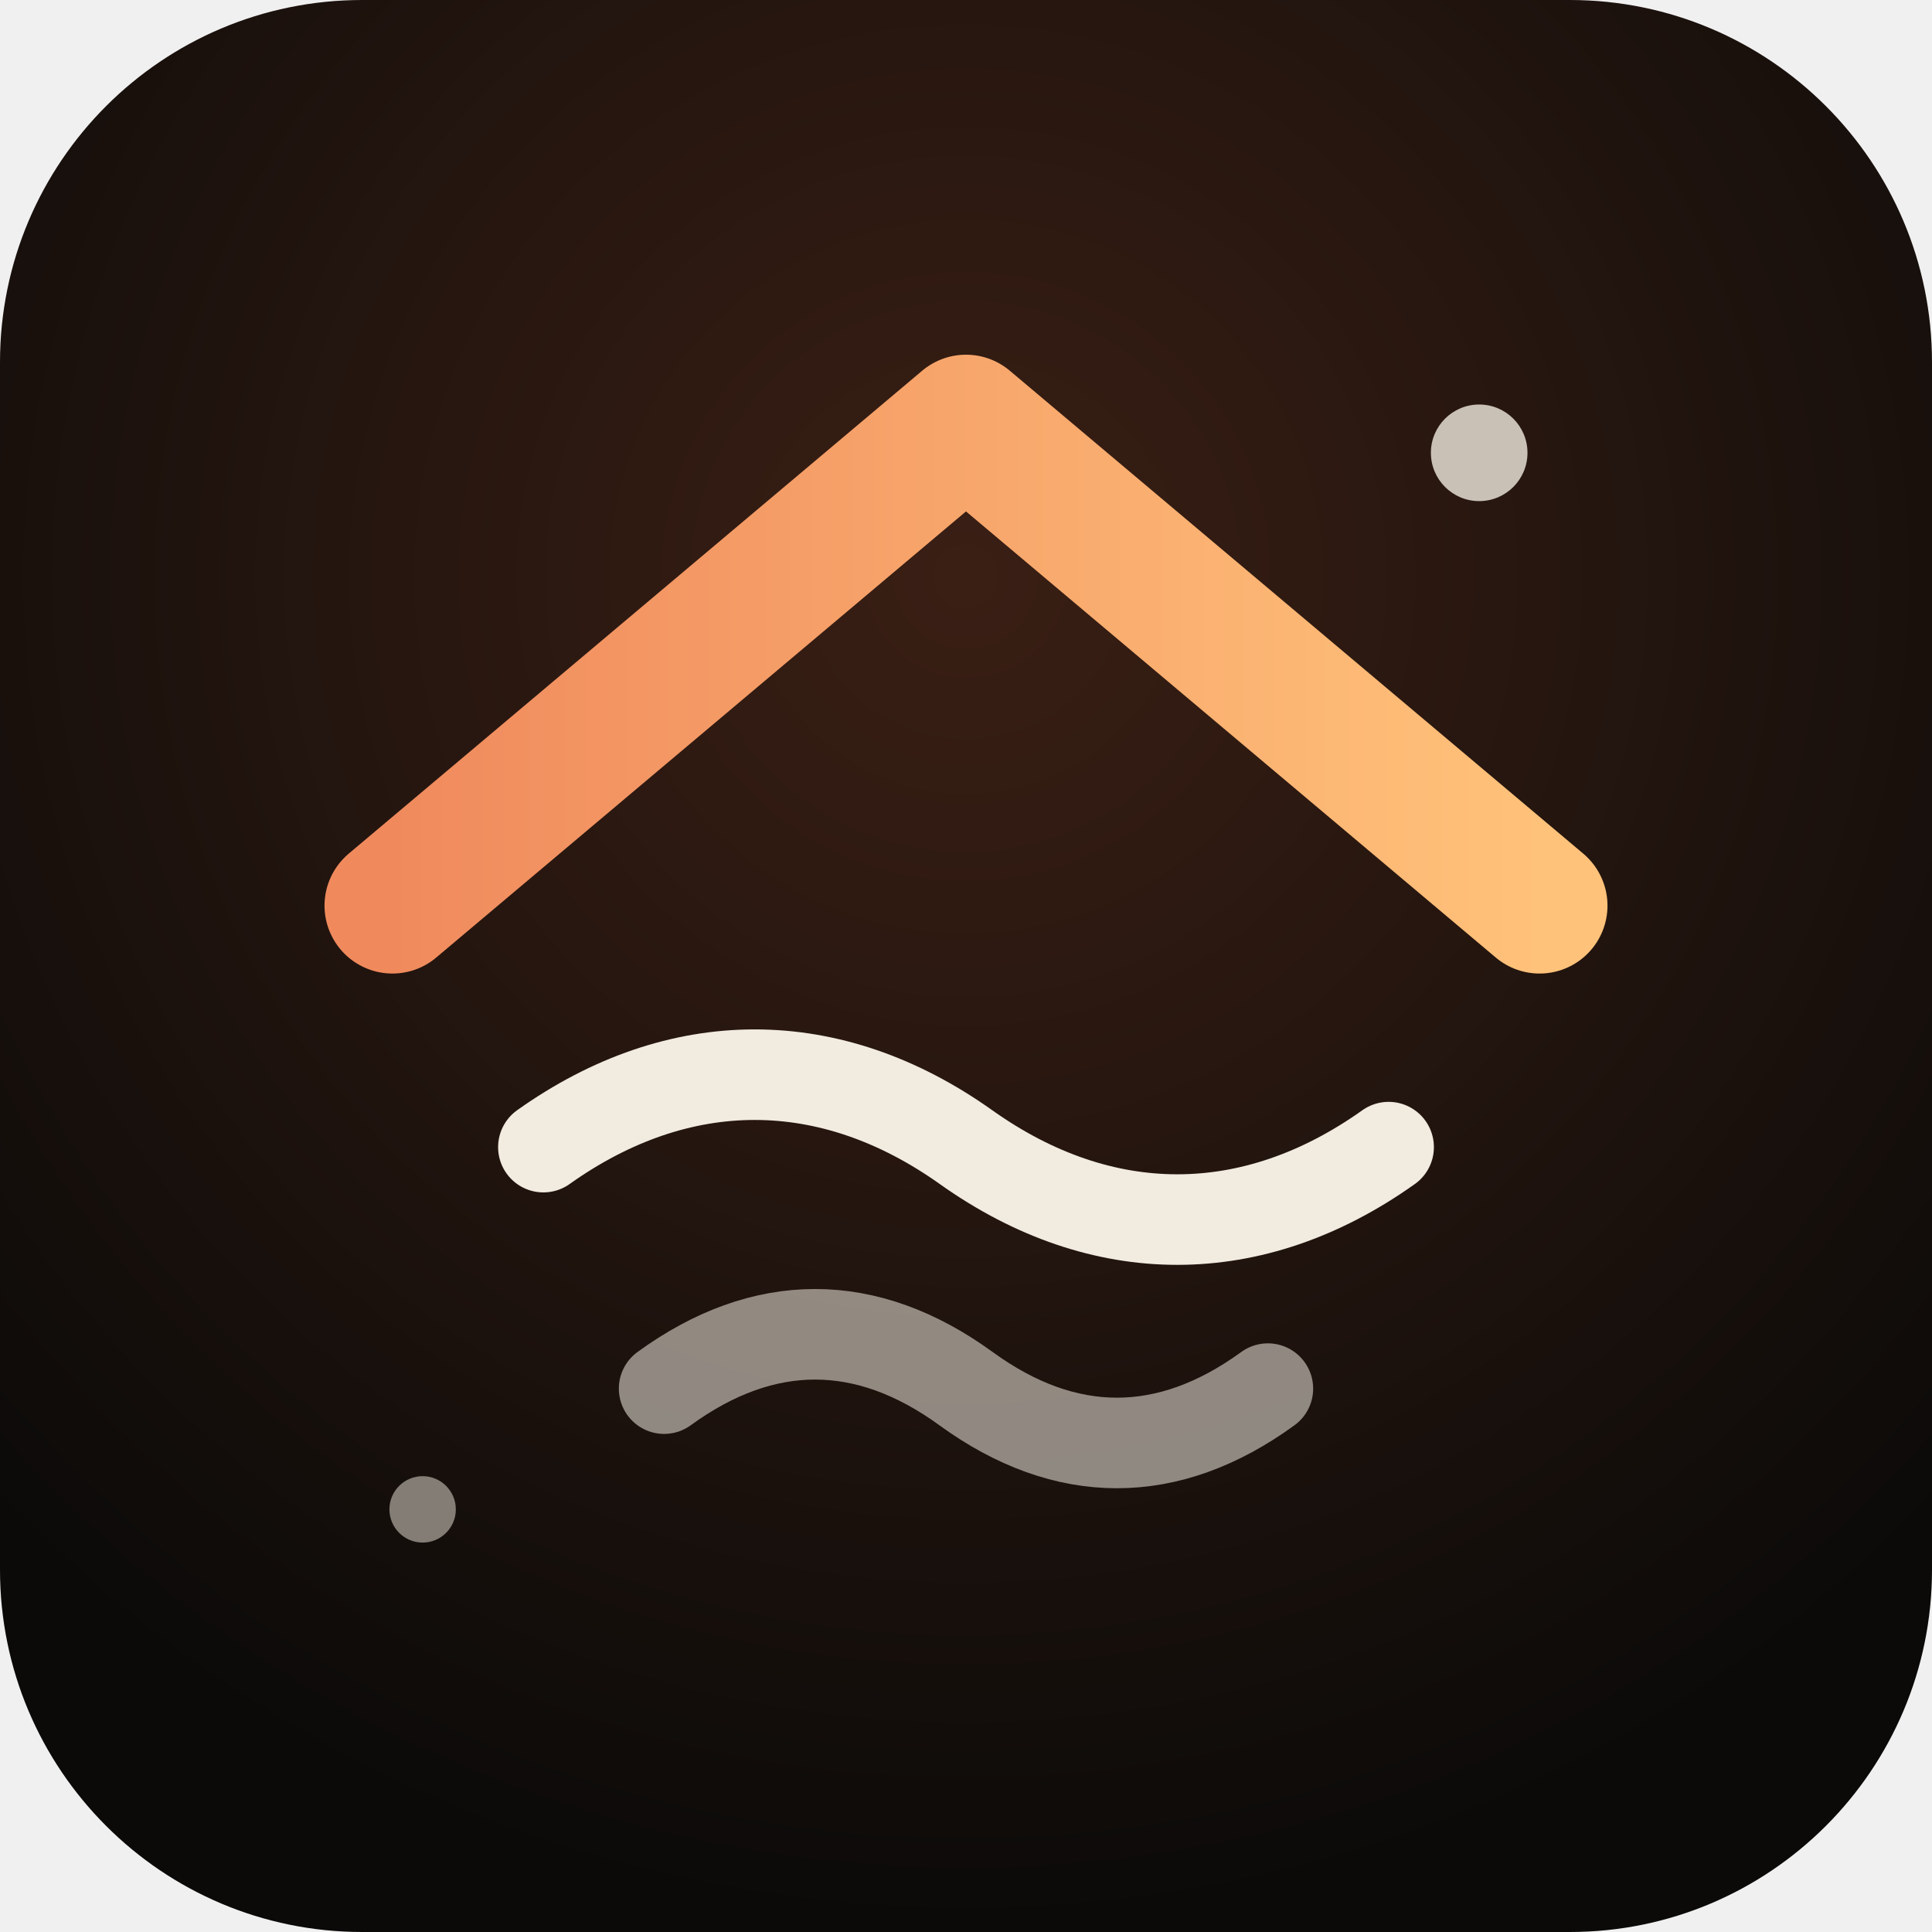
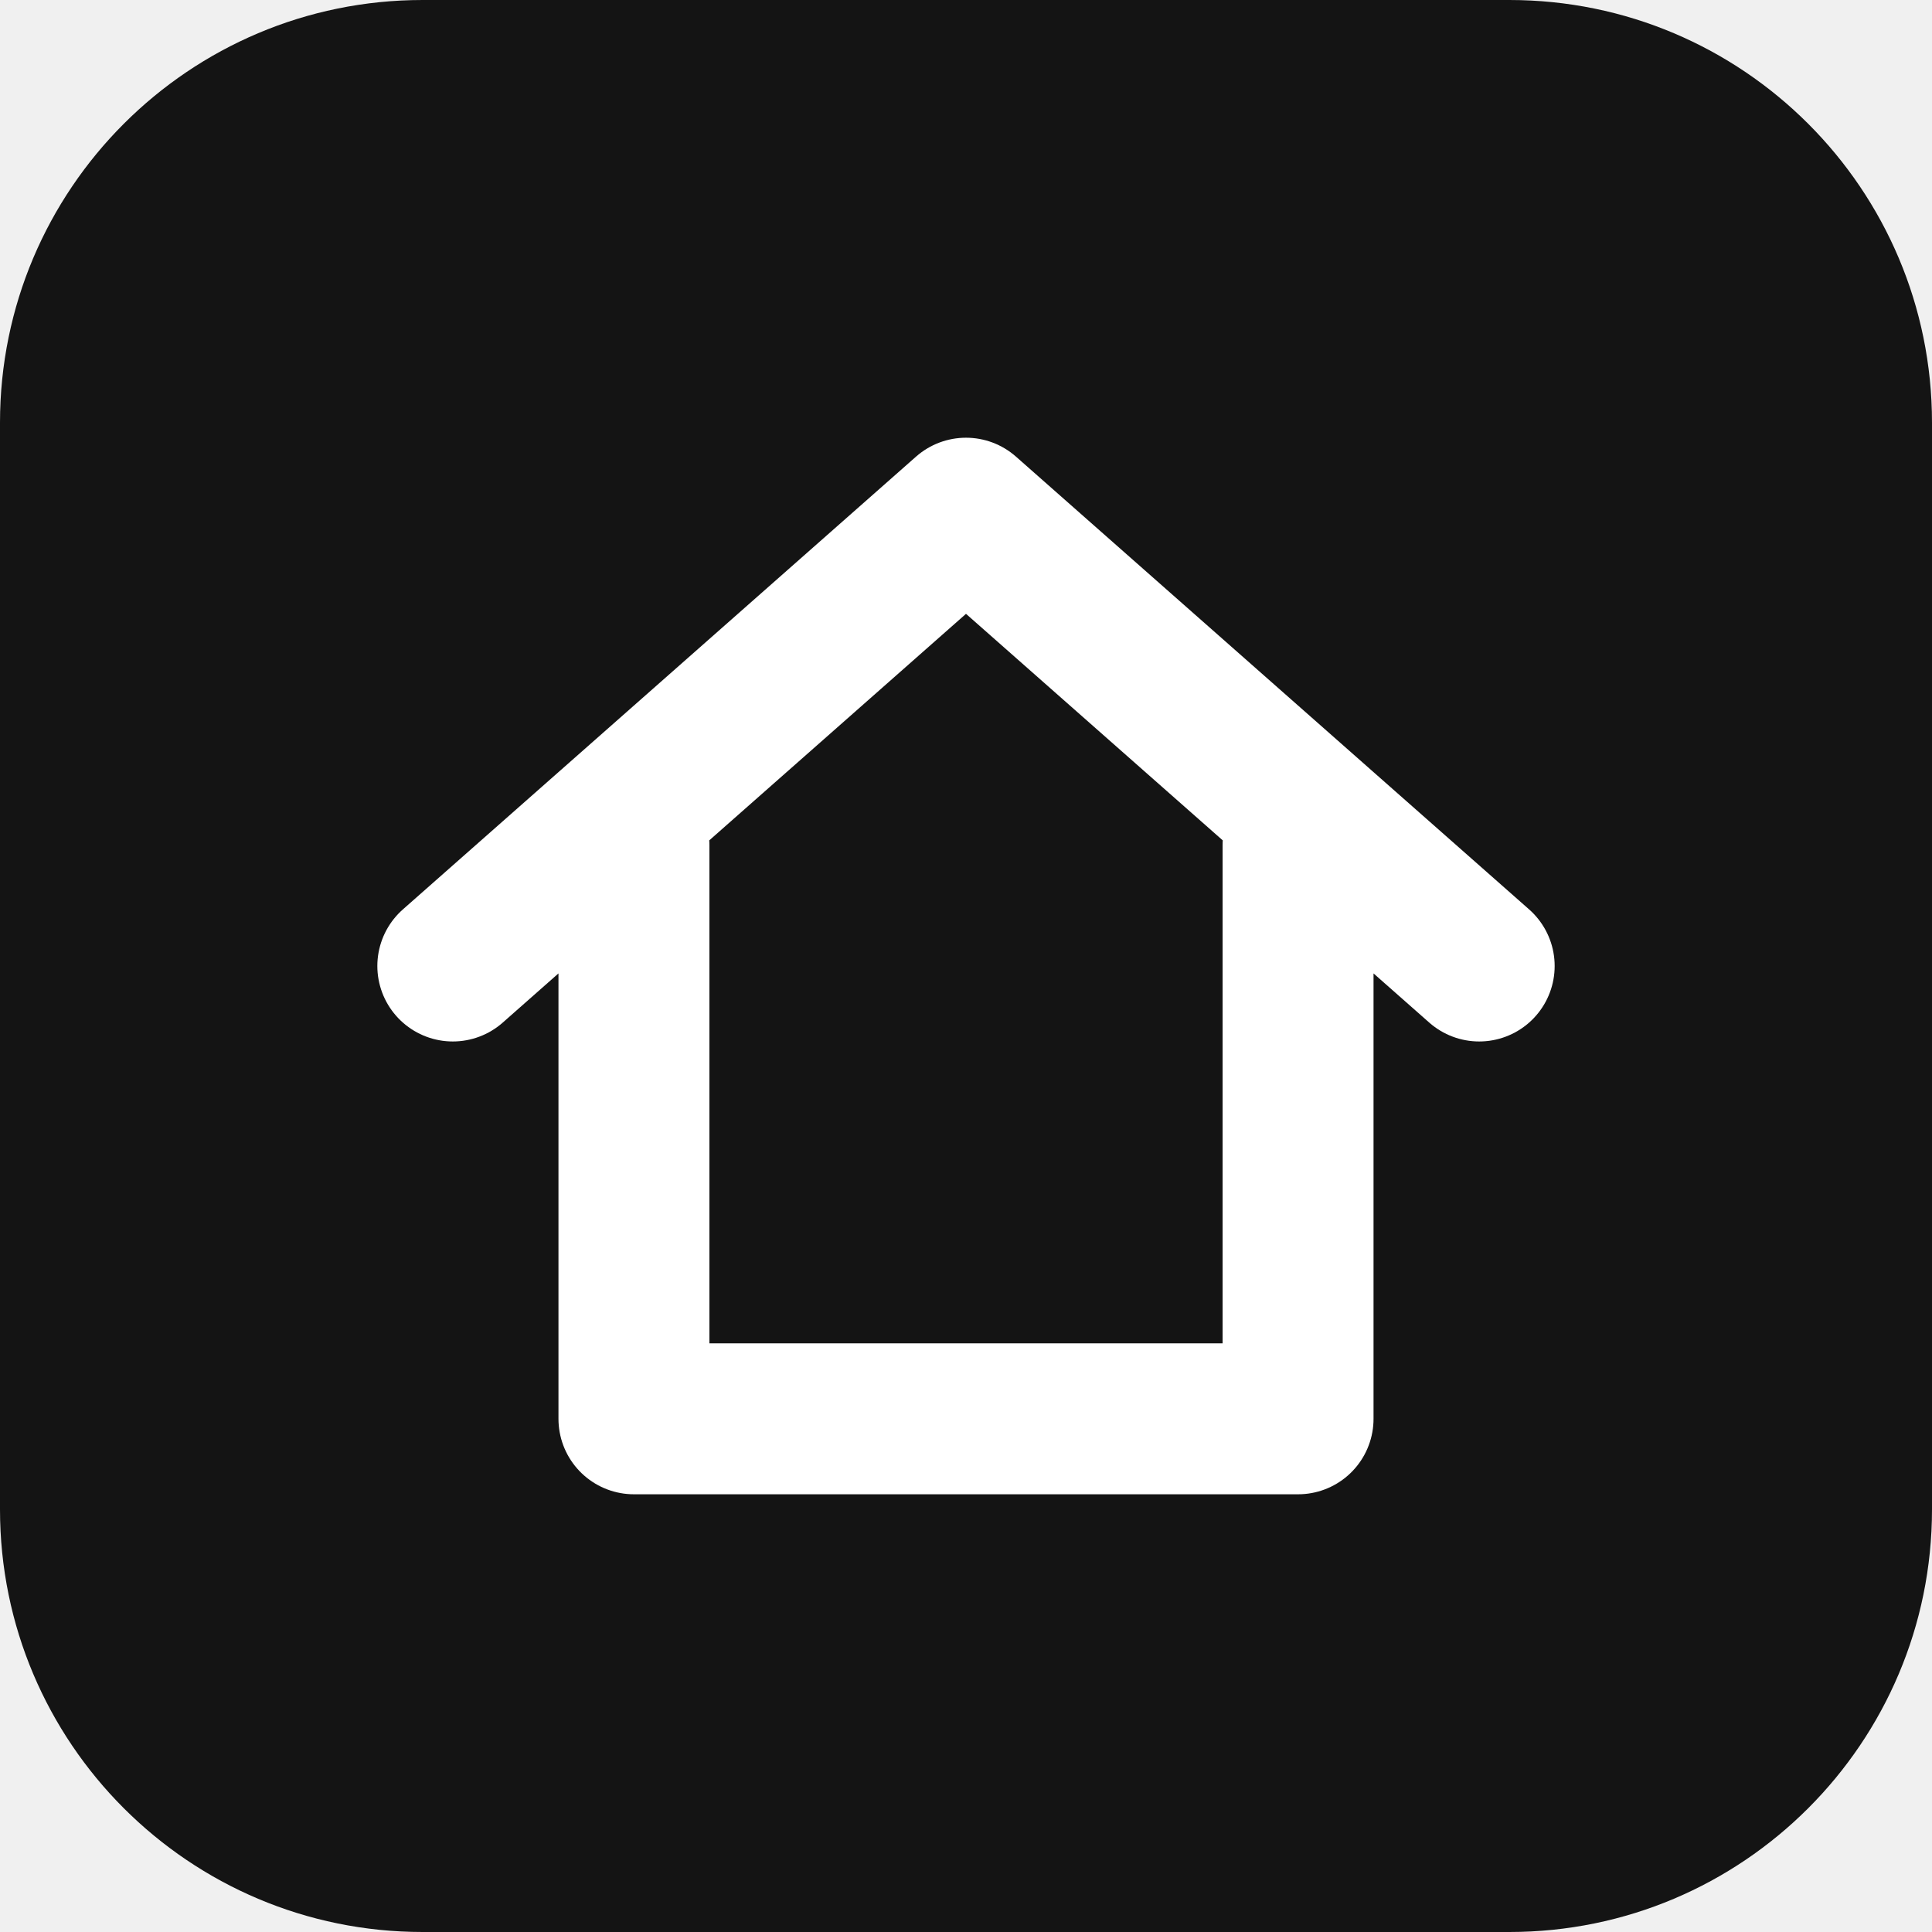
<svg xmlns="http://www.w3.org/2000/svg" viewBox="0 0 64 64">
-   <defs>
-     <linearGradient id="g" x1="0" y1="0" x2="1" y2="0">
-       <stop offset="0" stop-color="#f08a5d" />
-       <stop offset="1" stop-color="#ffc27a" />
-     </linearGradient>
-     <radialGradient id="h" cx=".5" cy=".3" r=".7">
-       <stop offset="0" stop-color="#3a1f14" />
-       <stop offset="1" stop-color="#0b0a09" />
-     </radialGradient>
-   </defs>
-   <rect width="64" height="64" rx="12" fill="url(#h)" />
-   <g fill="none" stroke-linecap="round" stroke-linejoin="round">
-     <path d="M13 30 32 14l19 16" stroke="url(#g)" stroke-width="4.5" />
-     <path d="M18 38c4.5-3.2 9.5-3.2 14 0s9.5 3.2 14 0" stroke="#f1ebe0" stroke-width="3" />
-     <path d="M22 46c3.3-2.4 6.7-2.4 10 0s6.7 2.4 10 0" stroke="#f1ebe0" stroke-width="3" opacity=".55" />
-   </g>
-   <circle cx="49" cy="15" r="1.6" fill="#f1ebe0" opacity=".8" />
-   <circle cx="14" cy="50" r="1.1" fill="#f1ebe0" opacity=".5" />
+   <rect width="64" height="64" rx="14" fill="#141414" />
+   <path d="M15 32 32 17l17 15M21 28v19h22V28" fill="none" stroke="#fff" stroke-width="5" stroke-linecap="round" stroke-linejoin="round" />
</svg>
